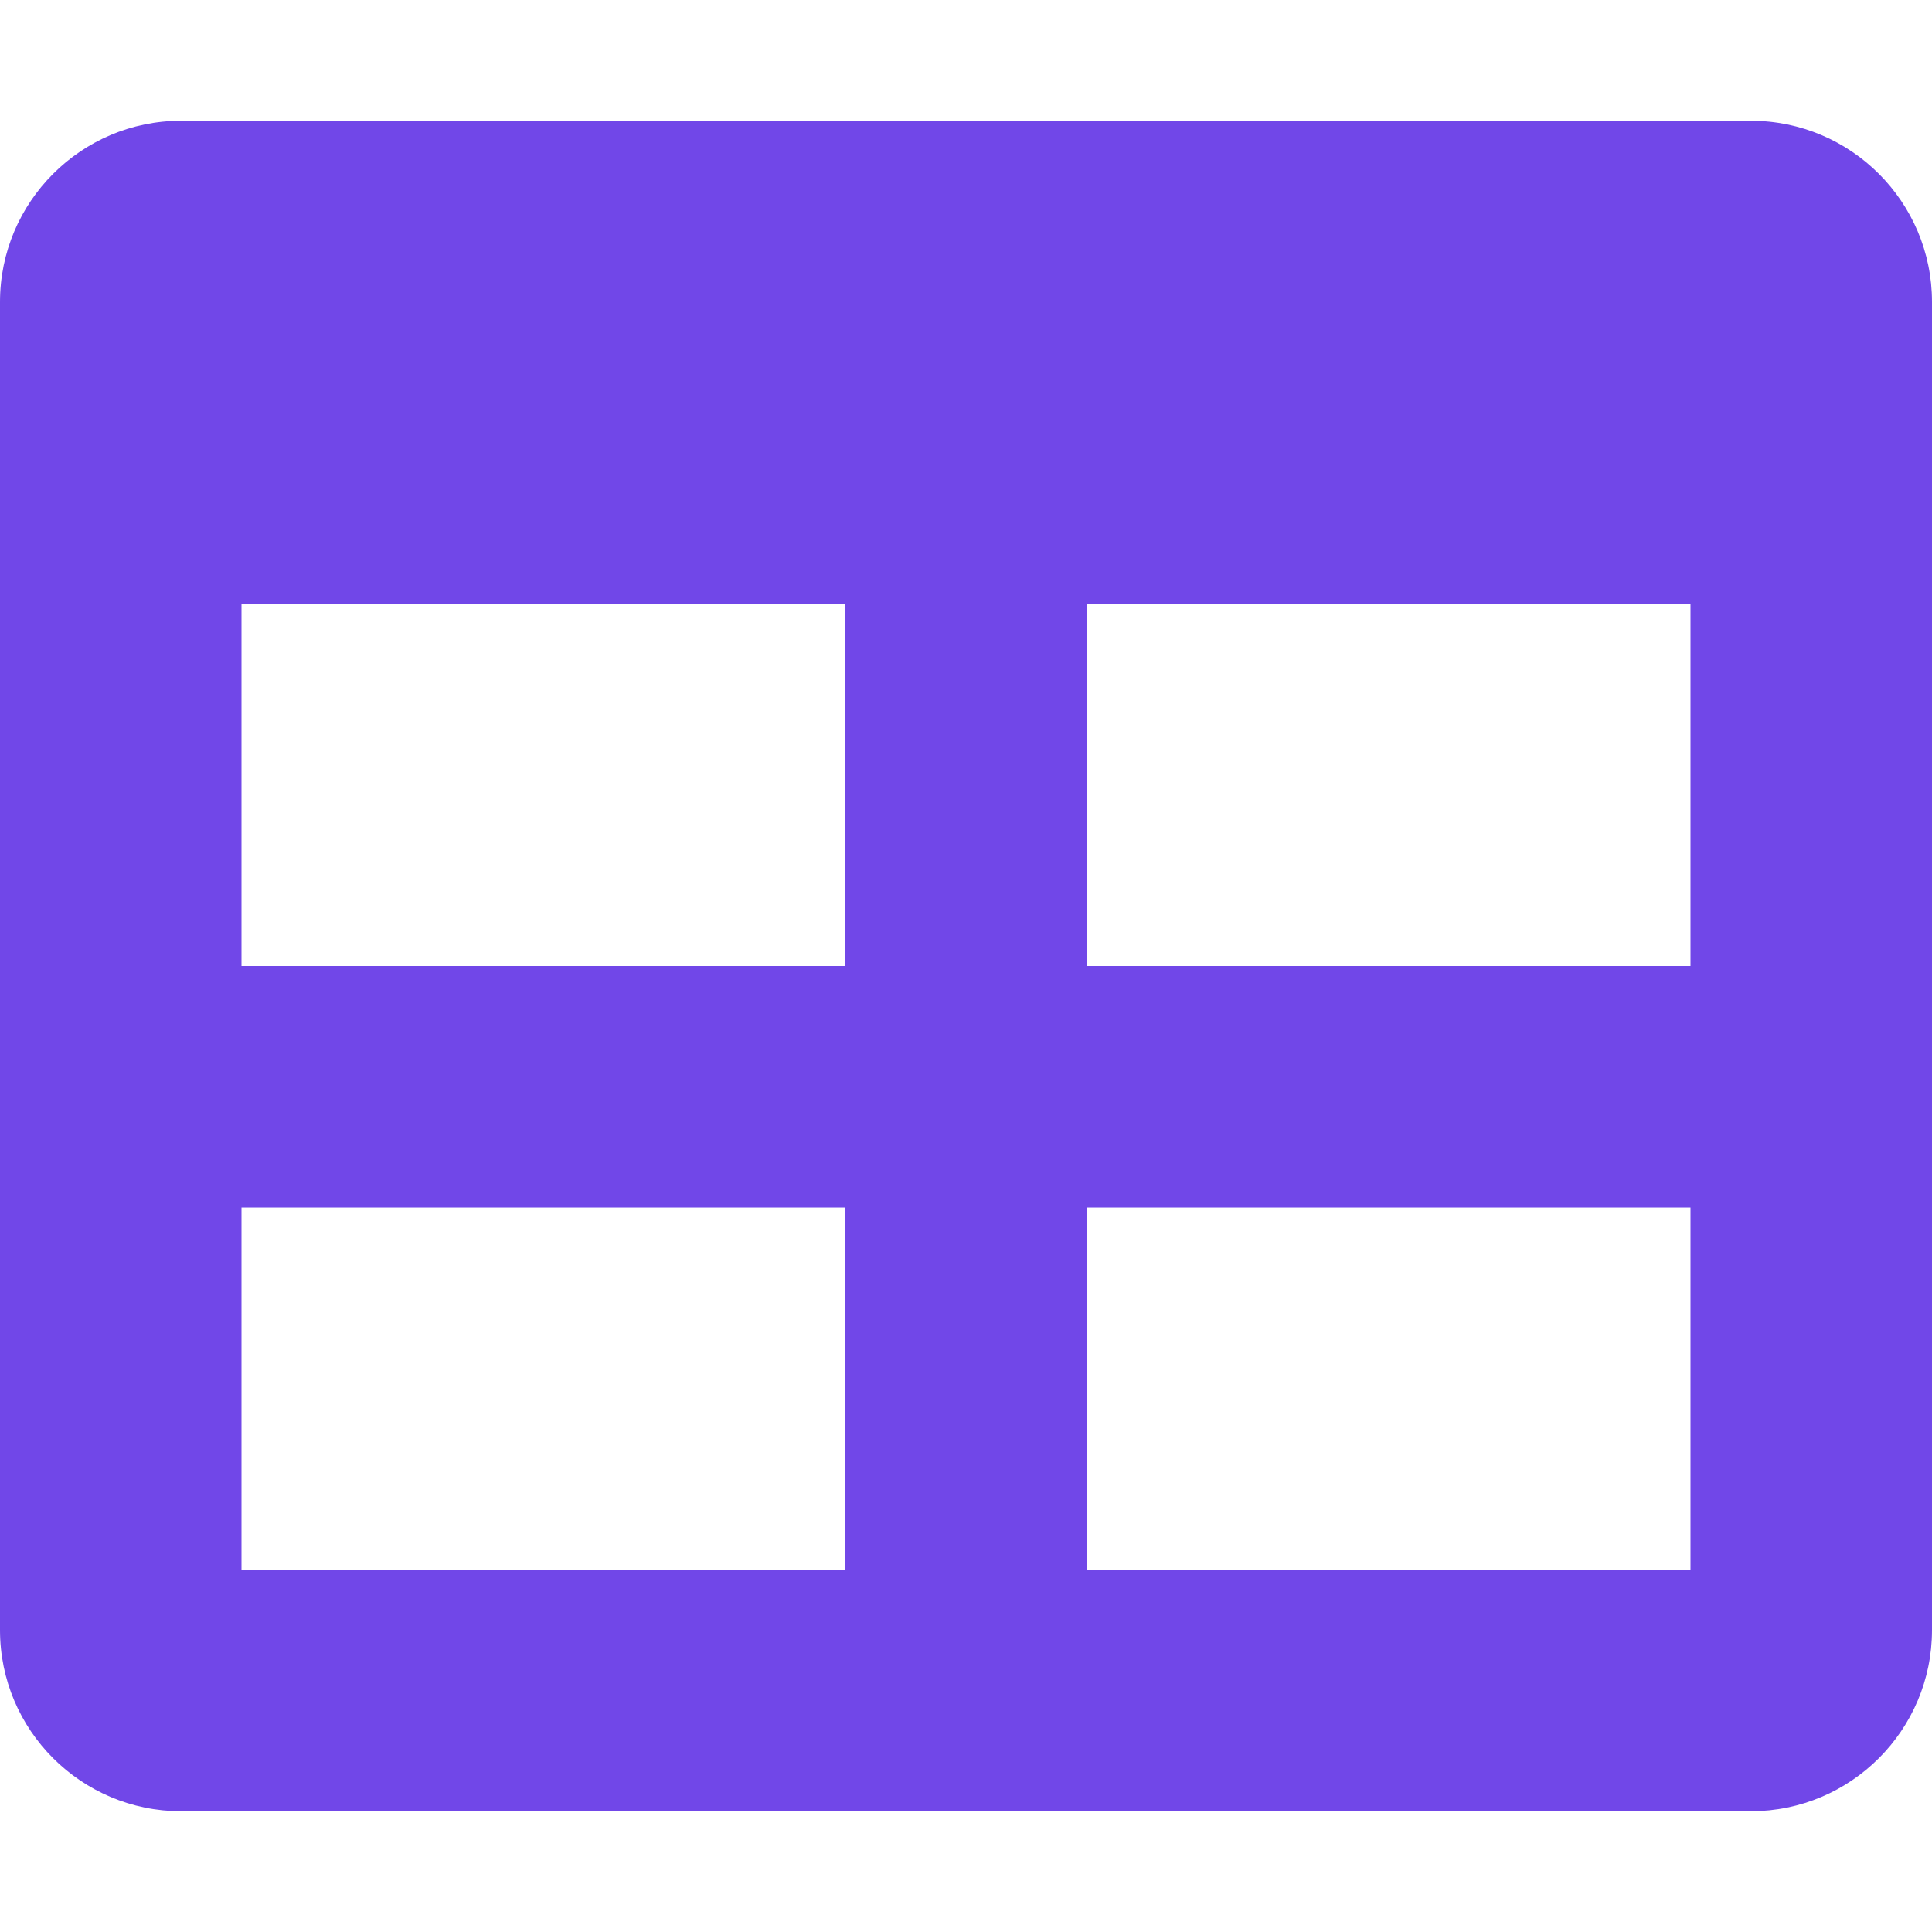
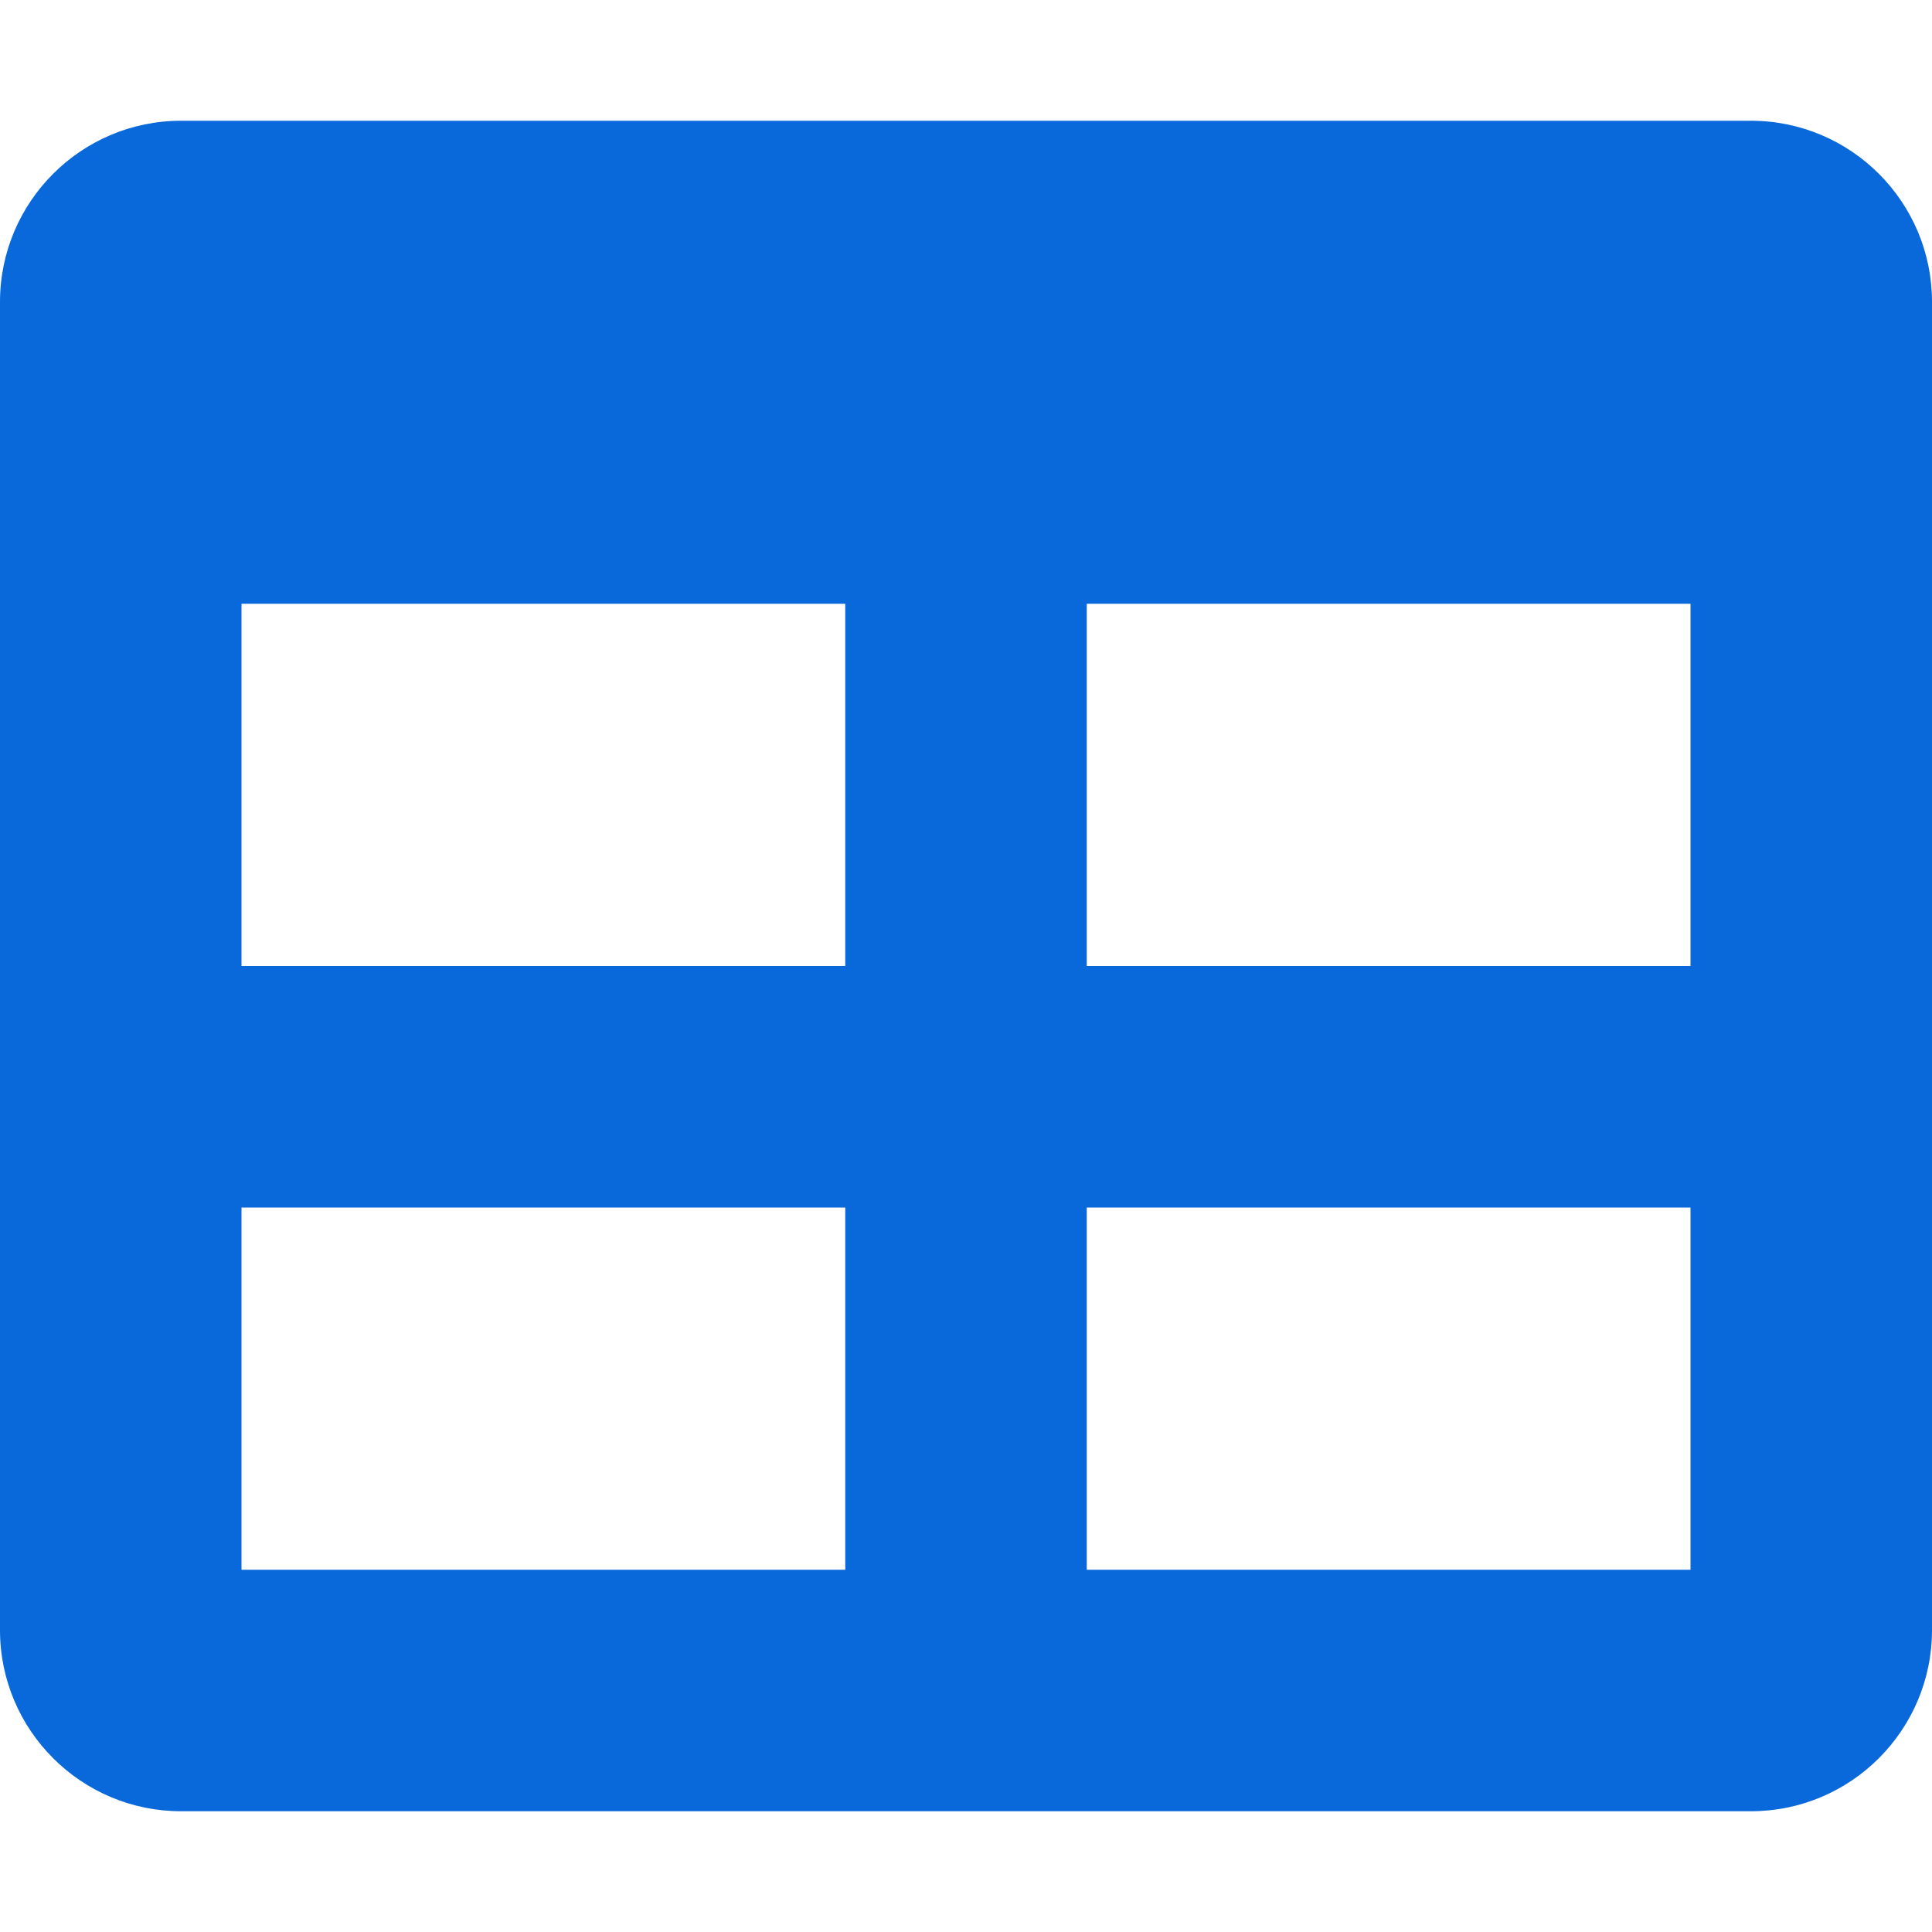
<svg xmlns="http://www.w3.org/2000/svg" width="14" height="14" fill="none">
-   <path fill="#7147E8" d="M12.688.875H1.312C.589.875 0 1.463 0 2.188v9.624c0 .725.588 1.313 1.313 1.313h11.374c.725 0 1.313-.588 1.313-1.313V2.188c0-.725-.588-1.313-1.313-1.313Zm-6.563 10.5H1.75V8.75h4.375v2.625Zm0-4.375H1.75V4.375h4.375V7Zm6.125 4.375H7.875V8.75h4.375v2.625Zm0-4.375H7.875V4.375h4.375V7Z" />
+   <path fill="#0968da" d="M12.688.875H1.312C.589.875 0 1.463 0 2.188v9.624c0 .725.588 1.313 1.313 1.313h11.374c.725 0 1.313-.588 1.313-1.313V2.188c0-.725-.588-1.313-1.313-1.313Zm-6.563 10.5H1.75V8.75h4.375v2.625Zm0-4.375H1.75V4.375h4.375V7Zm6.125 4.375H7.875V8.75h4.375v2.625Zm0-4.375H7.875V4.375h4.375V7Z" />
</svg>
